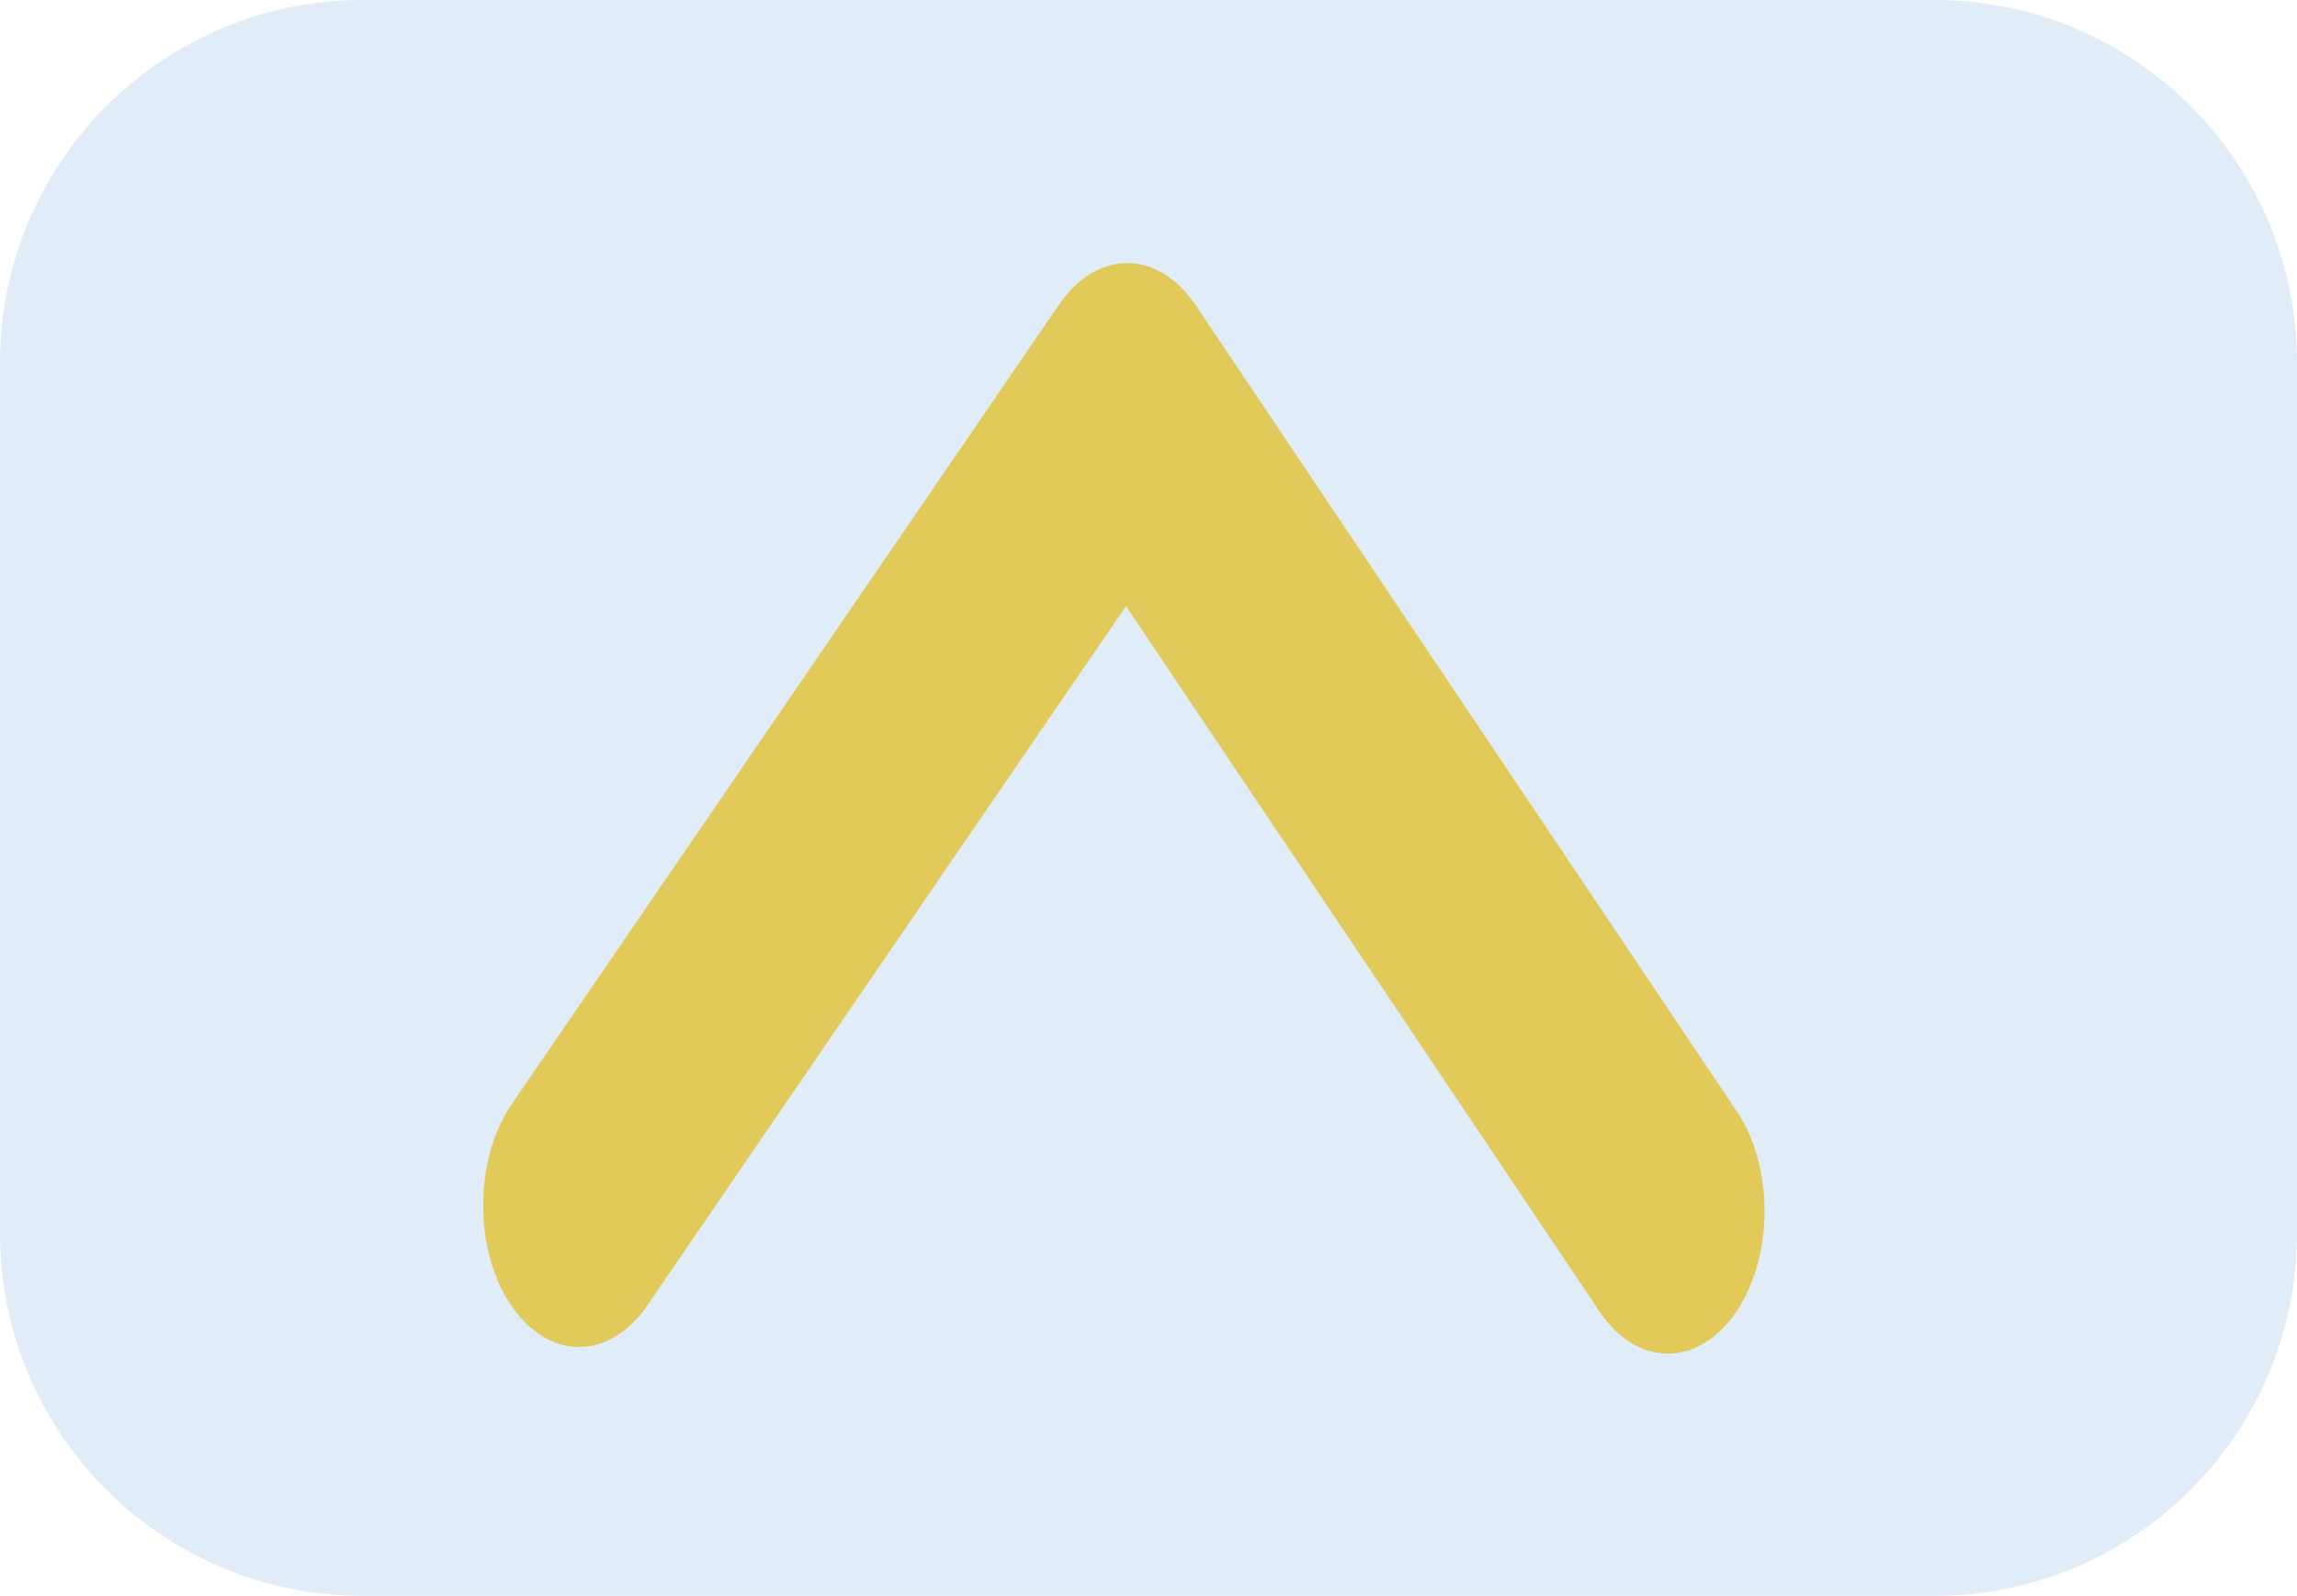
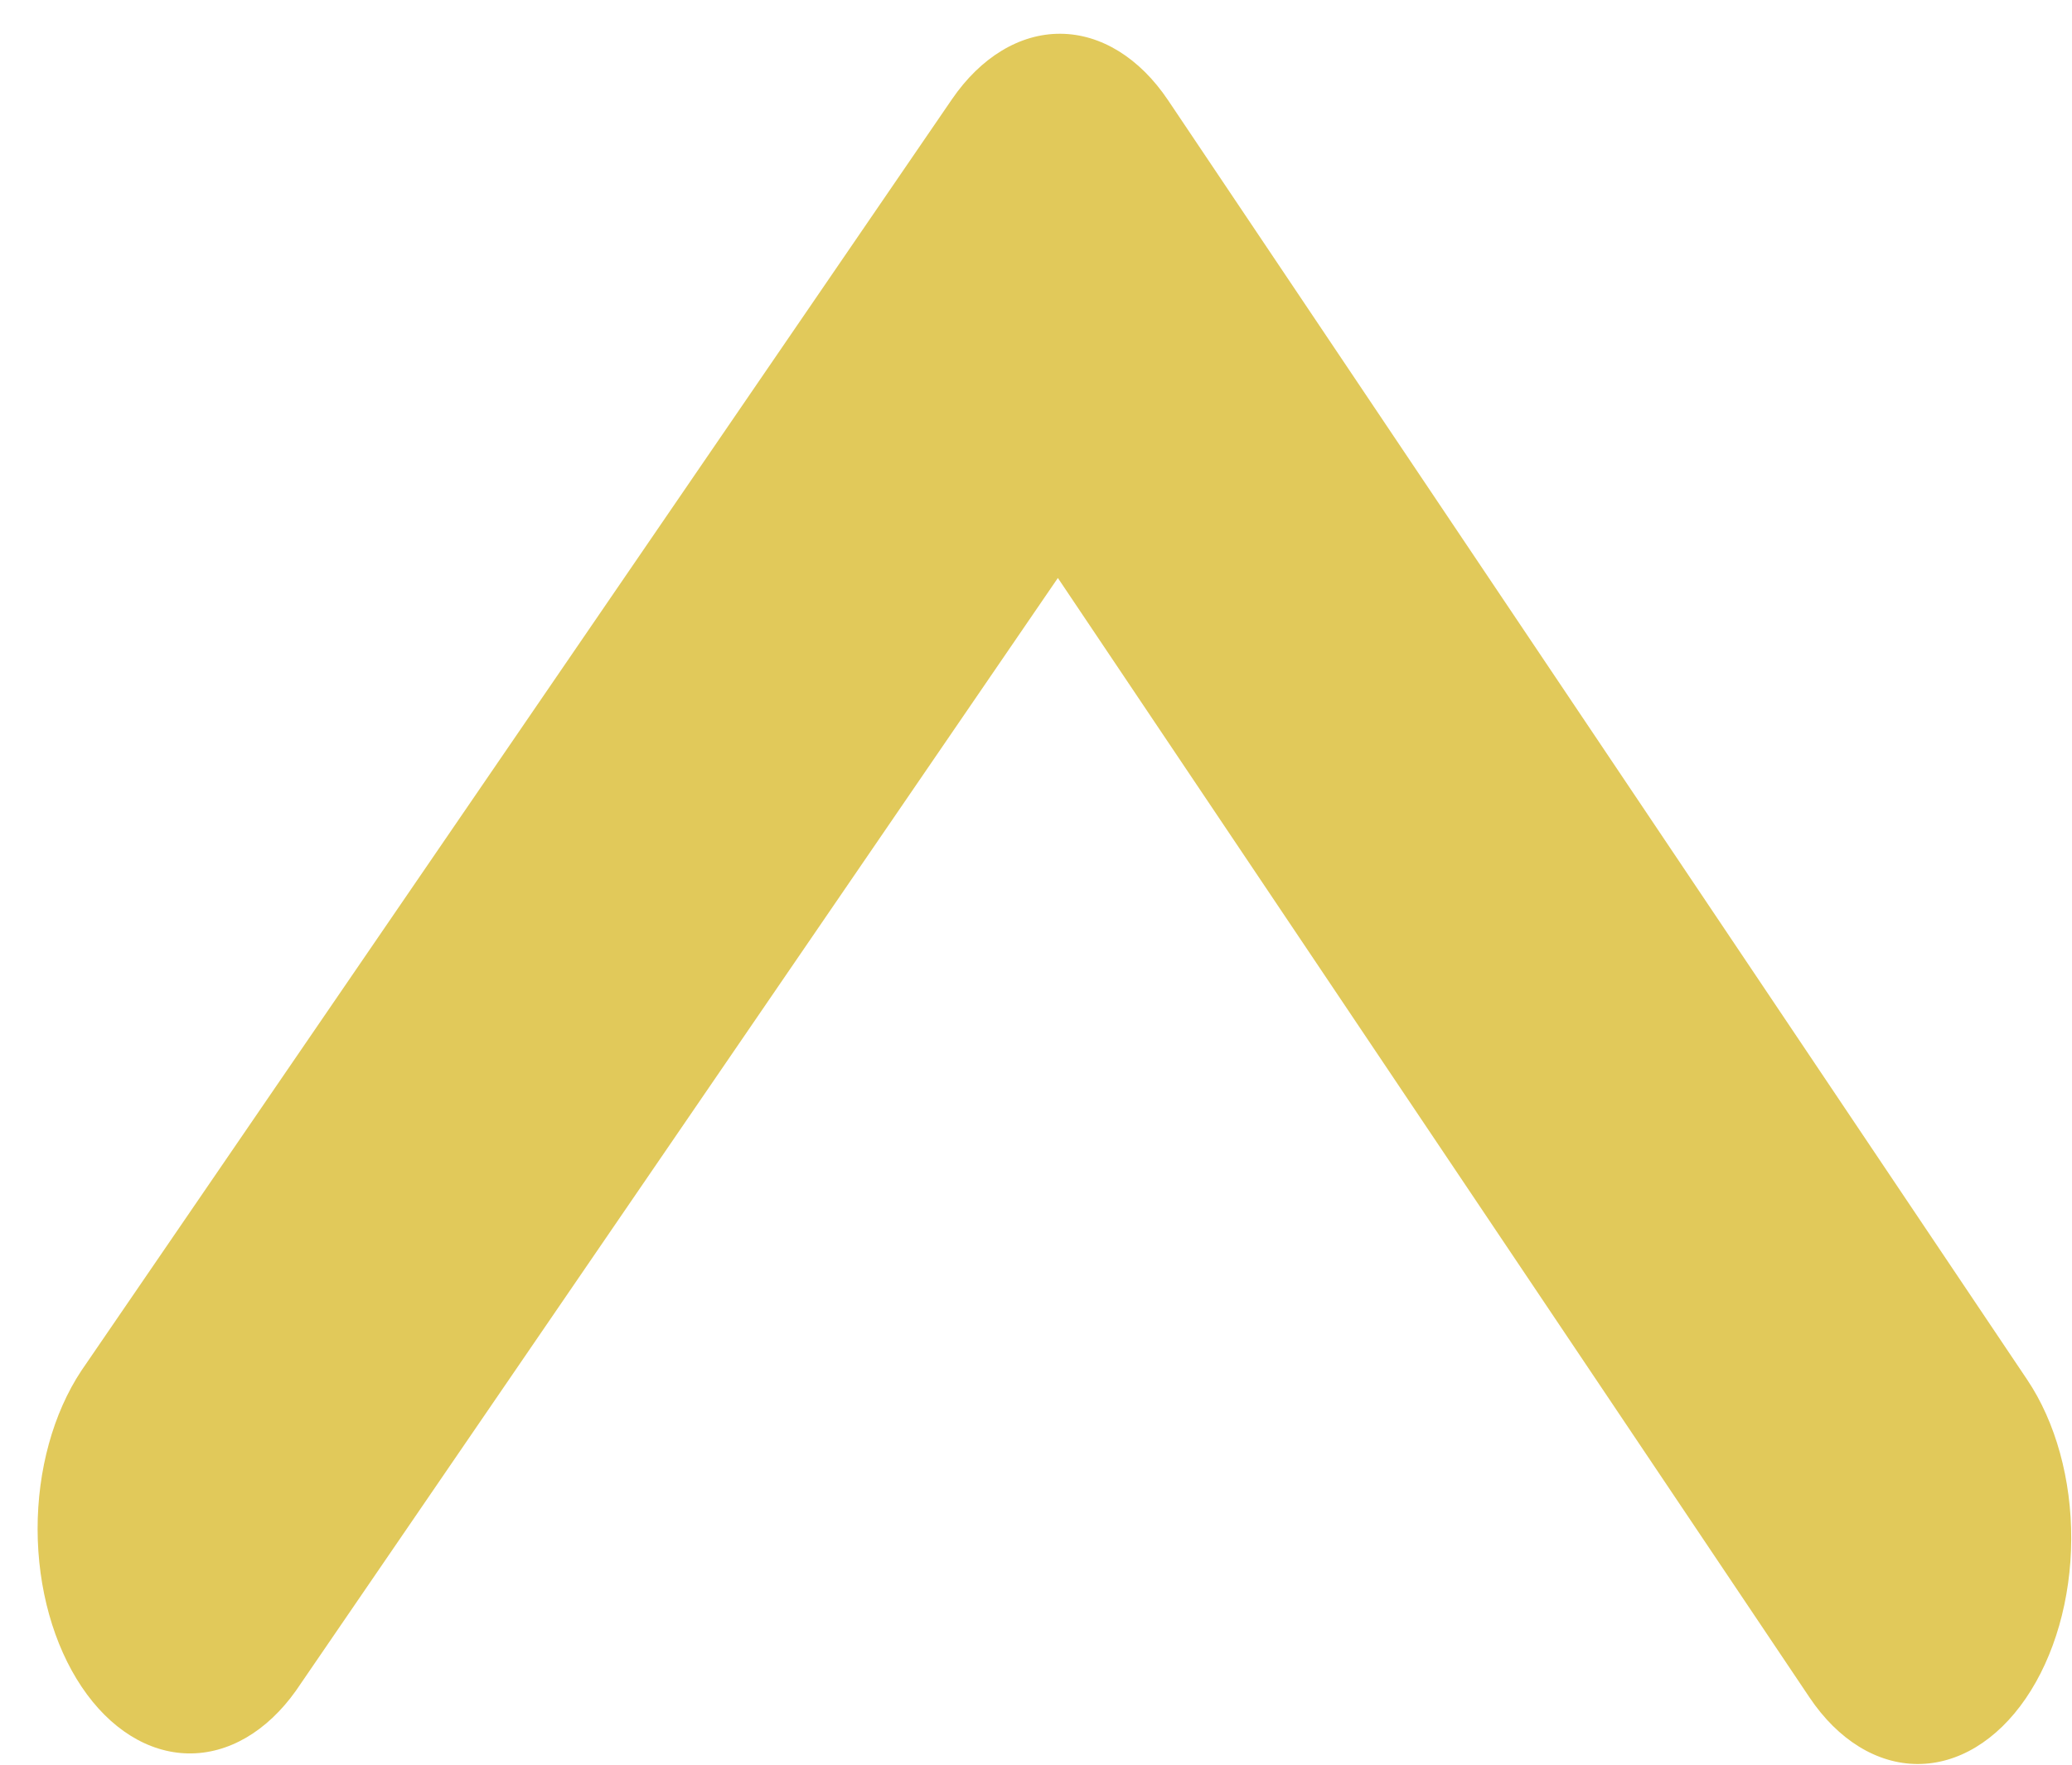
- <svg xmlns="http://www.w3.org/2000/svg" width="95" height="66" viewBox="0 0 95 66" fill="none">
-   <rect width="95" height="66" rx="15" fill="#5A9BD5" fill-opacity="0.19" />
-   <path d="M71.794 54.274C71.042 55.372 70.026 55.987 68.969 55.982C67.913 55.977 66.903 55.353 66.16 54.248L46.57 25.066L26.714 54.069C25.958 55.136 24.948 55.724 23.904 55.705C22.859 55.687 21.863 55.065 21.129 53.971C20.395 52.878 19.983 51.402 19.981 49.861C19.979 48.32 20.387 46.838 21.118 45.732L43.809 12.588C44.562 11.489 45.578 10.875 46.634 10.88C47.691 10.884 48.701 11.508 49.444 12.613L71.832 45.964C72.574 47.069 72.987 48.566 72.98 50.124C72.973 51.682 72.546 53.175 71.794 54.274Z" fill="#E1C95A" />
+ <svg xmlns="http://www.w3.org/2000/svg" width="54" height="46" viewBox="0 0 54 46" fill="none">
+   <path d="M52.794 44.274C52.042 45.373 51.026 45.987 49.969 45.982C48.913 45.977 47.902 45.354 47.16 44.248L27.57 15.066L7.714 44.069C6.957 45.136 5.948 45.724 4.904 45.706C3.859 45.688 2.862 45.065 2.129 43.972C1.395 42.879 0.983 41.403 0.98 39.862C0.978 38.321 1.387 36.838 2.118 35.733L24.809 2.588C25.561 1.49 26.578 0.875 27.634 0.88C28.691 0.885 29.701 1.508 30.443 2.614L52.832 35.964C53.574 37.069 53.987 38.566 53.98 40.124C53.973 41.683 53.546 43.175 52.794 44.274Z" fill="#E1C95A" />
</svg>
